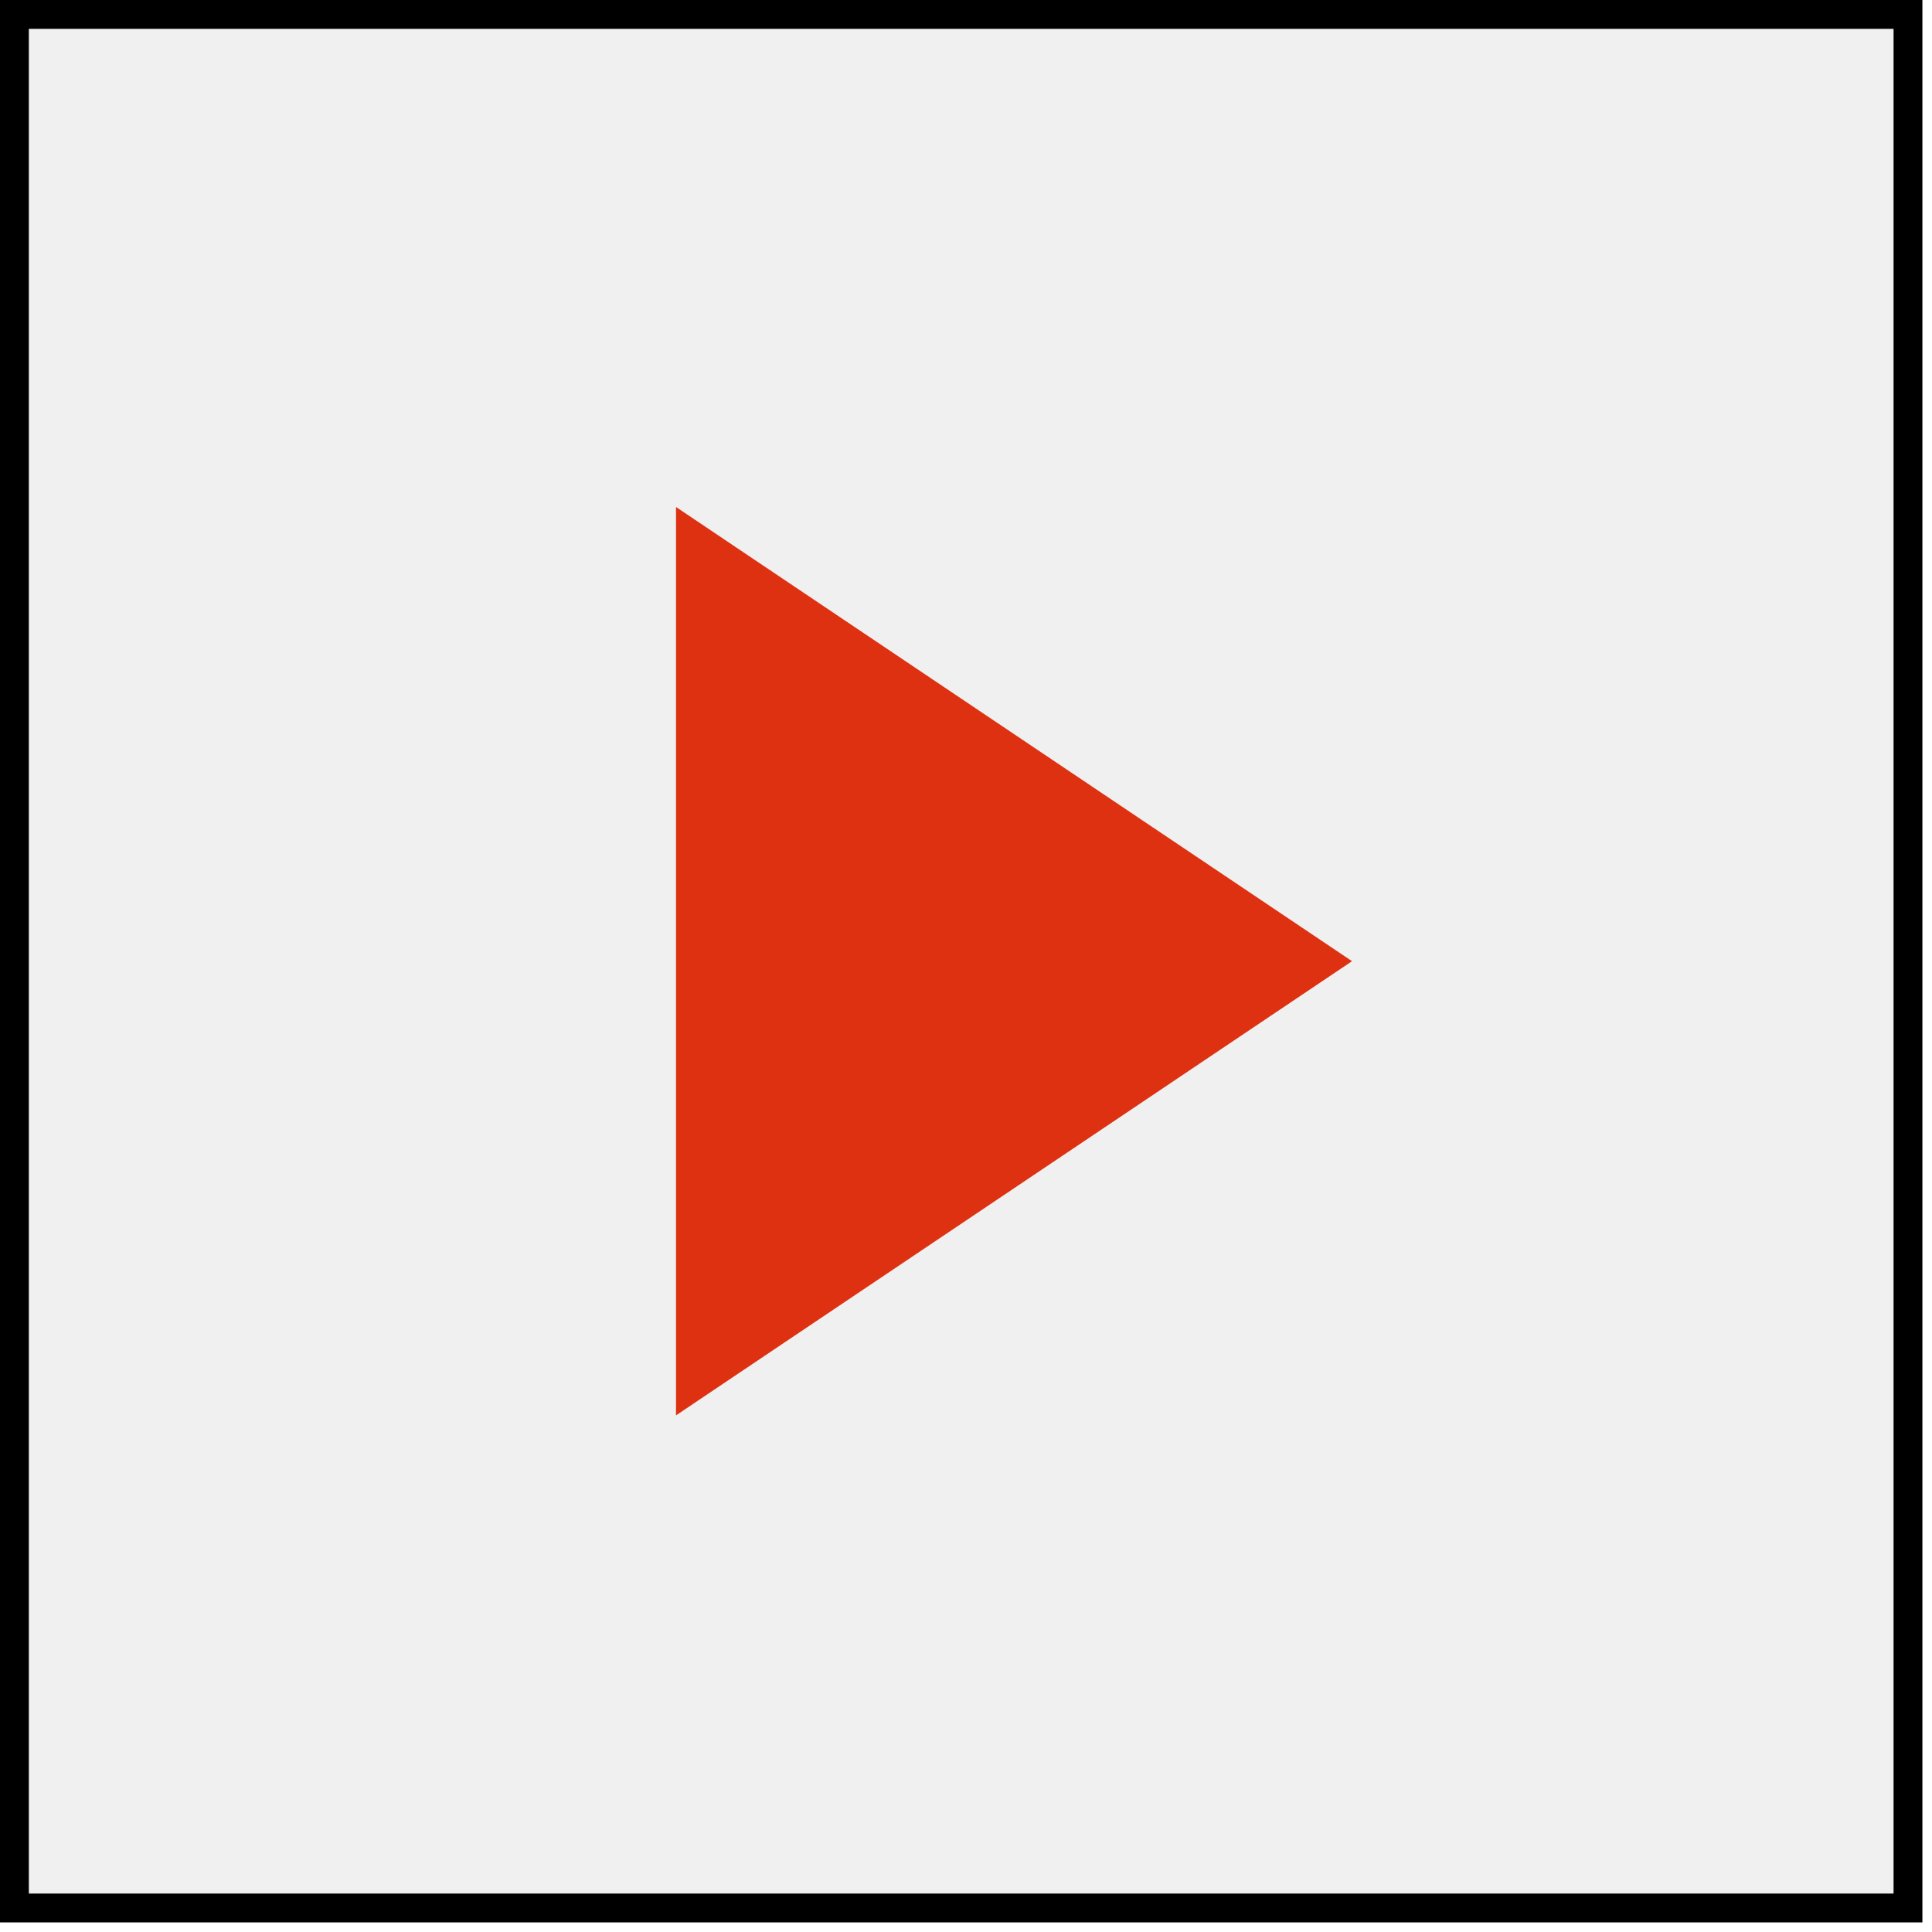
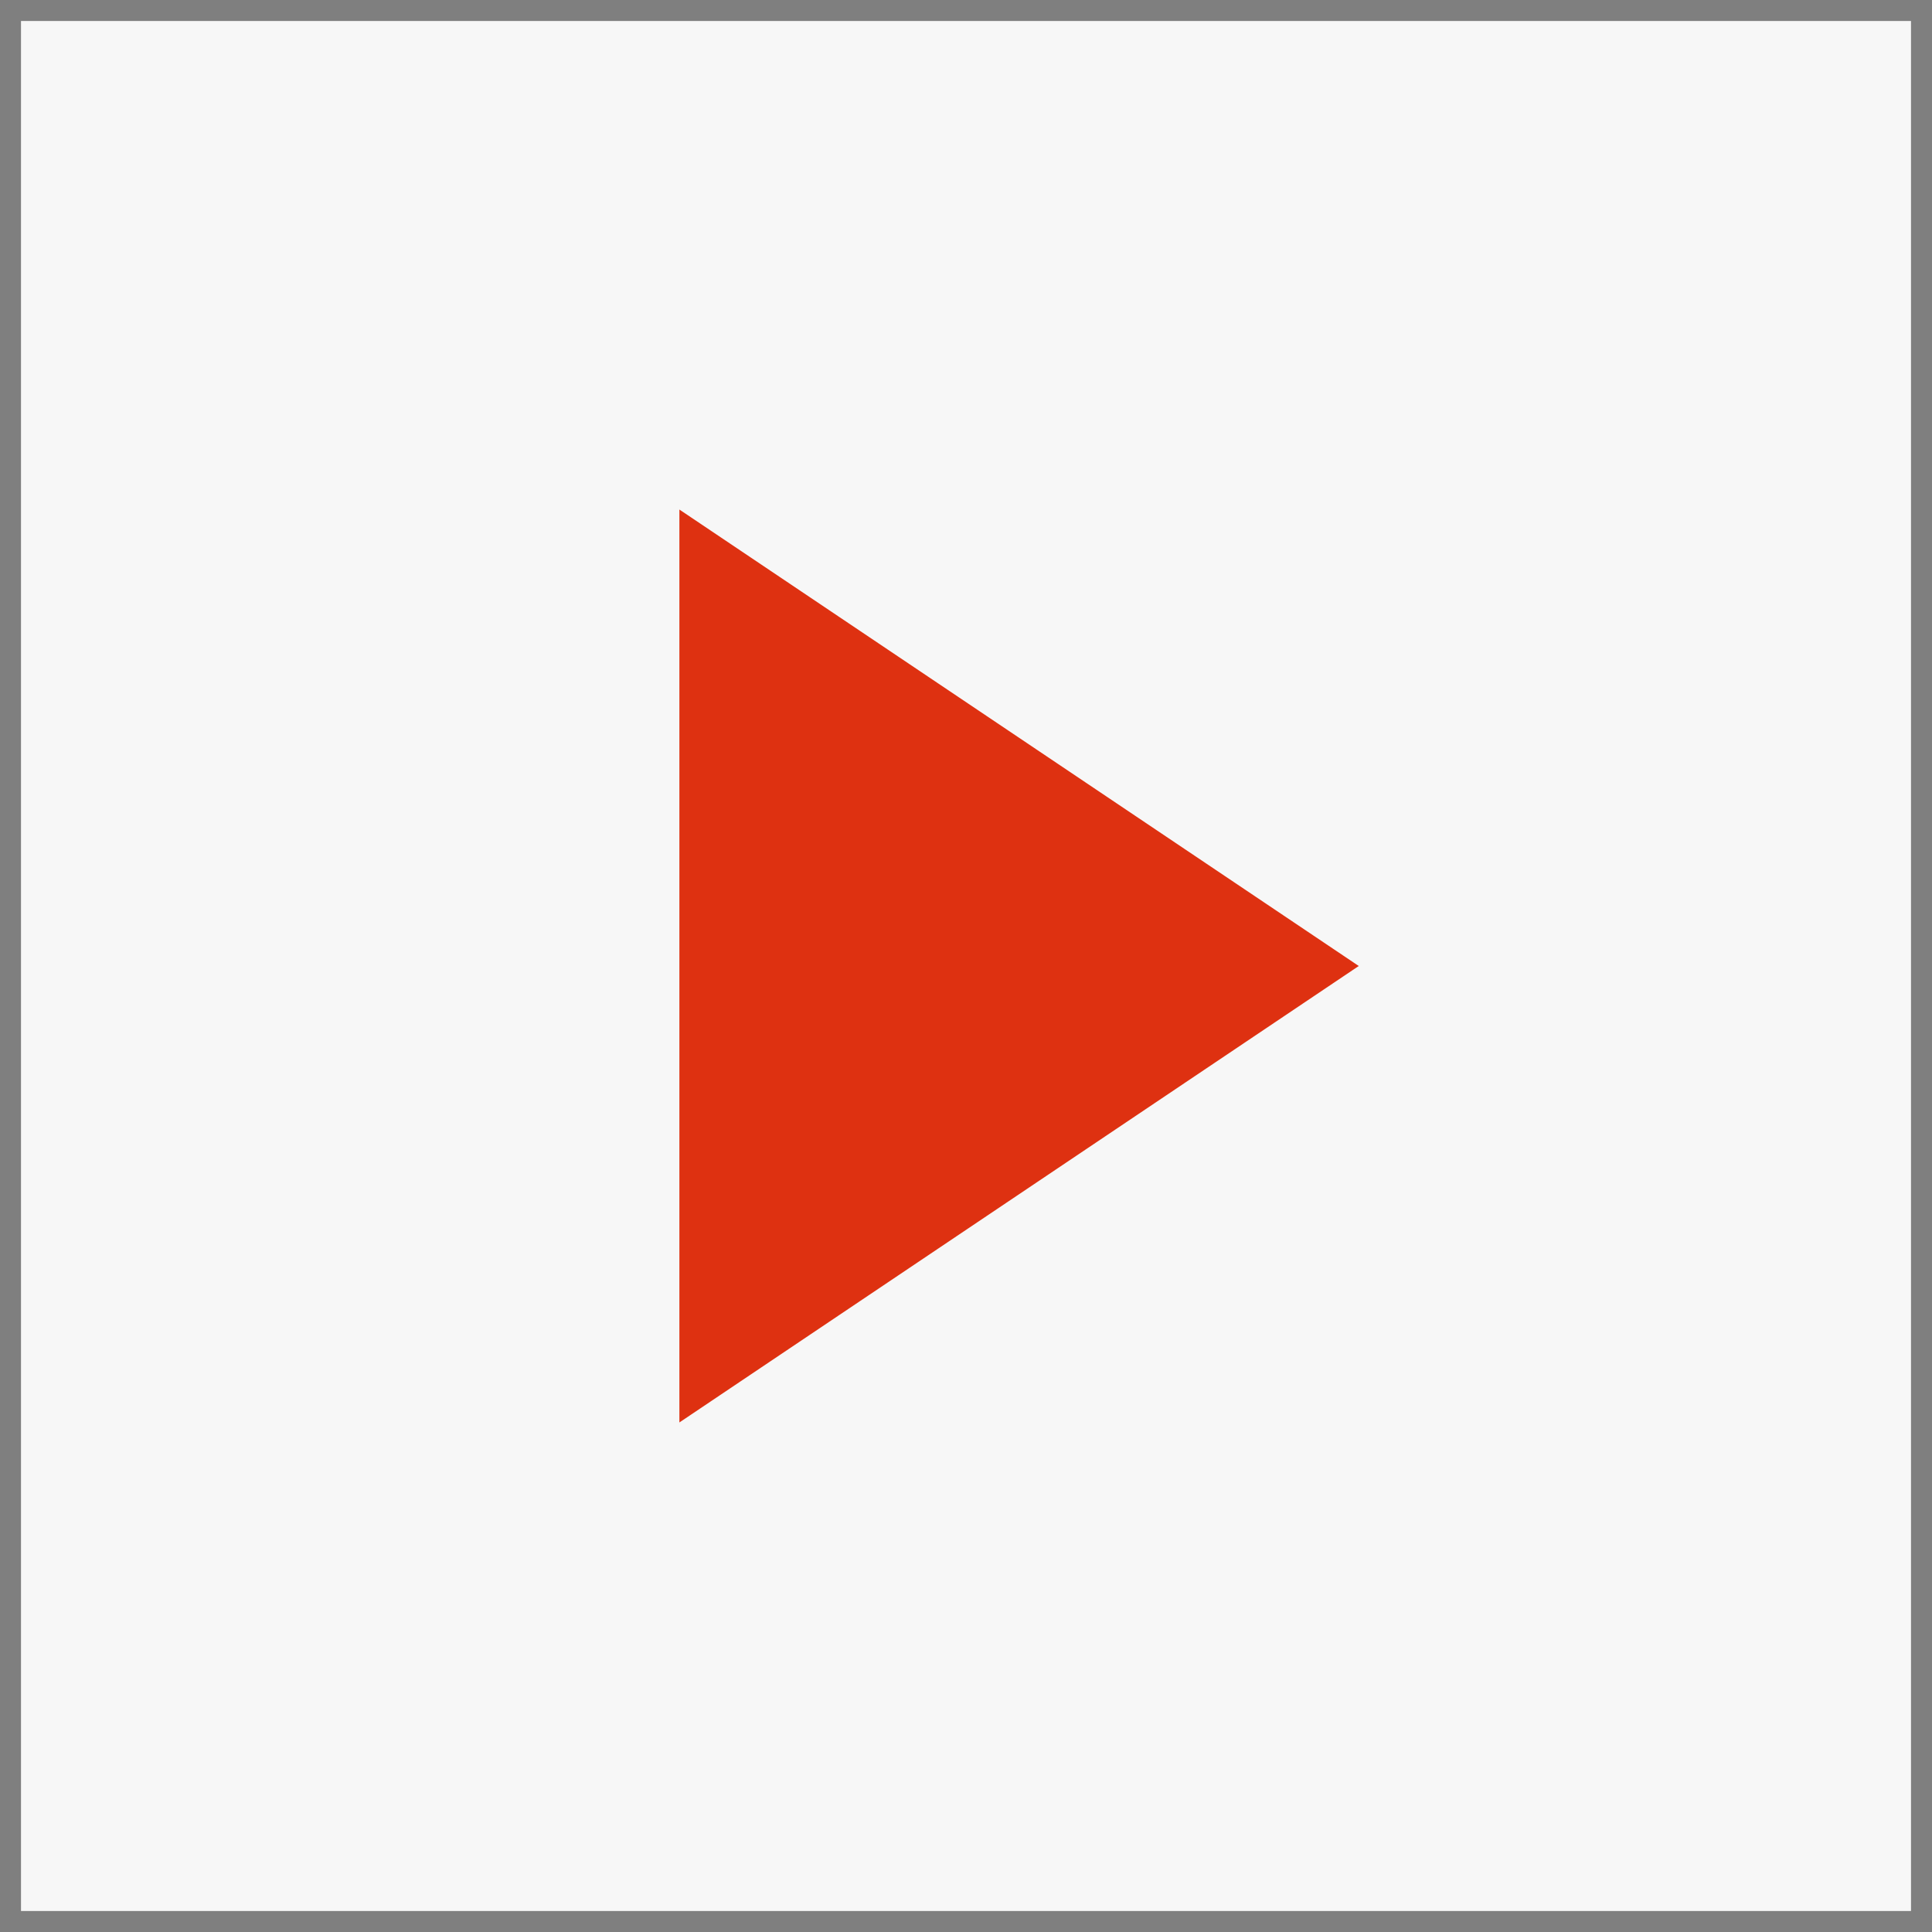
- <svg xmlns="http://www.w3.org/2000/svg" width="67" height="67" viewBox="0 0 67 67" fill="none">
-   <rect x="0.5" y="0.5" width="65.667" height="65.667" fill="#F0F0F0" stroke="black" />
-   <path d="M46.887 33.333L23.443 17.582V49.084L46.887 33.333Z" fill="#DE3111" />
+ <svg xmlns="http://www.w3.org/2000/svg" width="92" height="92" viewBox="0 0 92 92" fill="none">
+   <rect opacity="0.5" x="0.5" y="0.5" width="91" height="91" fill="#F0F0F0" stroke="black" />
+   <path d="M64.703 46L32.352 24.264V67.736L64.703 46Z" fill="#DE3111" />
</svg>
